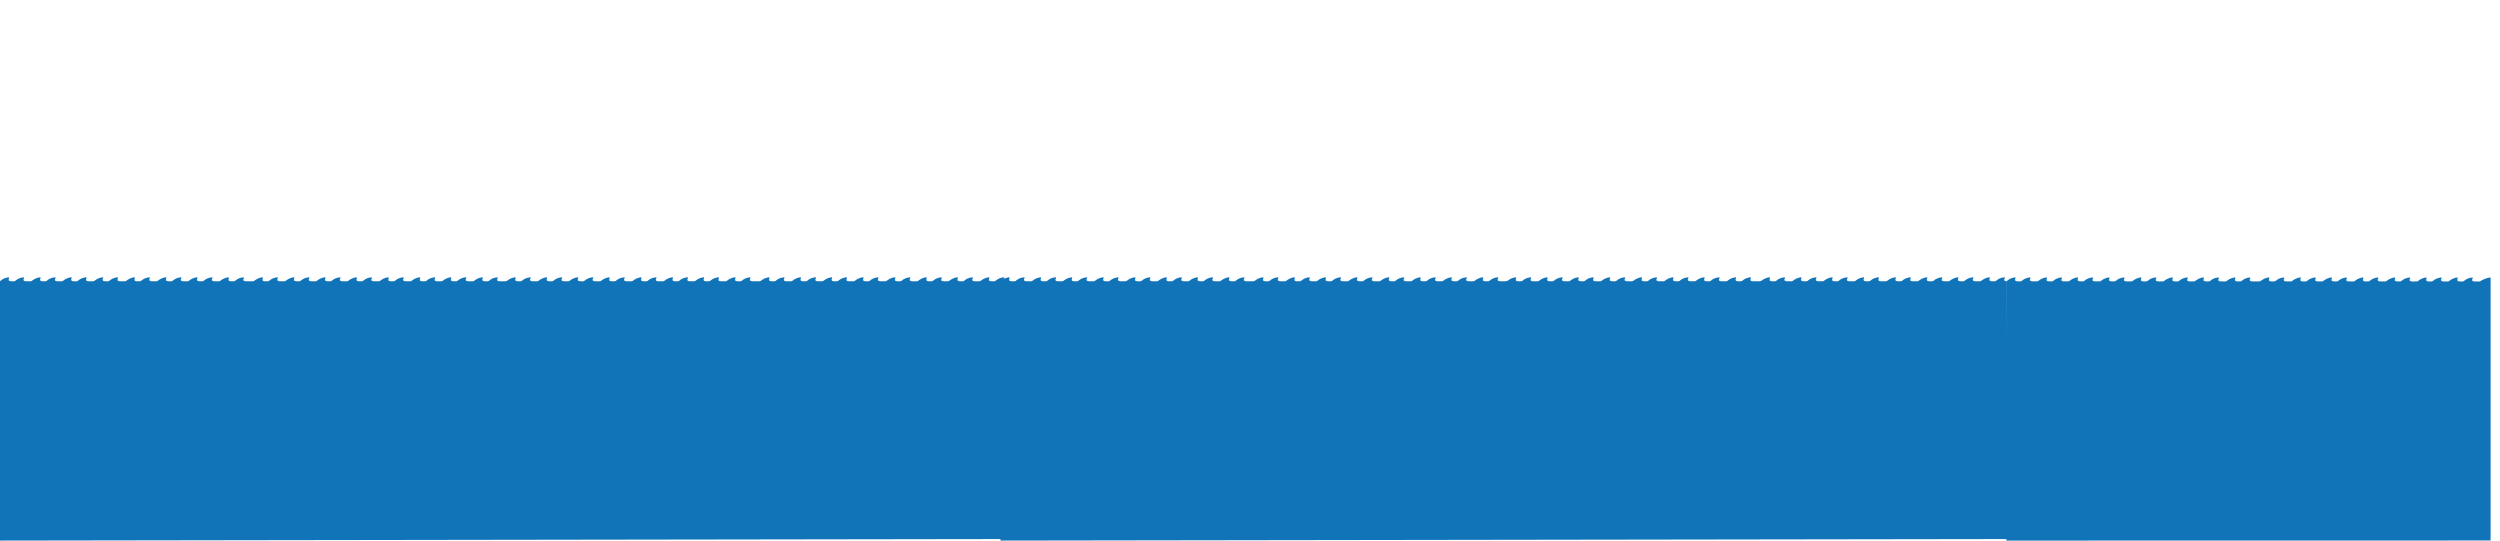
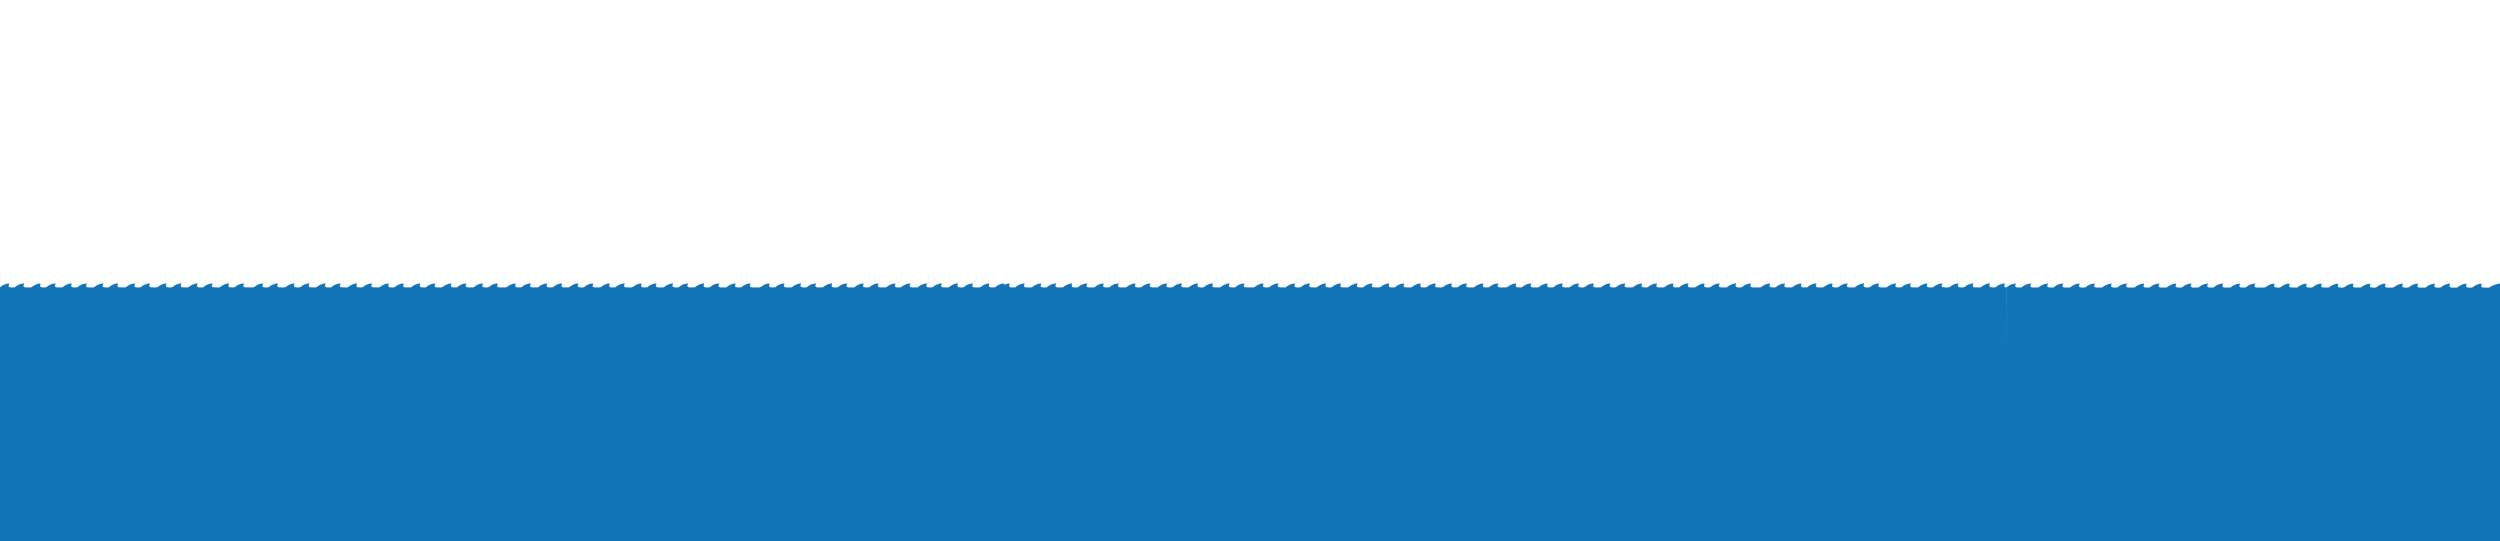
- <svg xmlns="http://www.w3.org/2000/svg" viewBox="0 0 6914 1495" width="6914">
-   <g fill="#1174b9">
-     <path d="m2767 777.86s10-10 24-10.82c0 0 3-.83 0 5 0 0-2 5.83 7 5.83h7.93a4.92 4.92 0 0 0 3.32-1.23 37.64 37.64 0 0 1 22.75-9.64s4 0 0 5c0 0-2 5.83 7 5.83h13.71a3.19 3.19 0 0 0 2.1-.75c2.65-2.34 11.53-9.38 23.19-10.07 0 0 3-.83 0 5 0 0-2 5.83 7 5.83h7.93a4.92 4.92 0 0 0 3.32-1.23 37.64 37.64 0 0 1 22.75-9.61s4 0 0 5c0 0-2 5.83 7 5.83h11.85a5.45 5.45 0 0 0 3.52-1.24c3.2-2.7 11.69-8.93 22.63-9.58 0 0 3-.83 0 5 0 0-2 5.83 7 5.83h7.93a4.92 4.92 0 0 0 3.32-1.23 37.64 37.64 0 0 1 22.75-9.61s4 0 0 5c0 0-2 5.83 7 5.83h13.71a3.19 3.19 0 0 0 2.1-.75c2.65-2.34 11.53-9.38 23.19-10.07 0 0 3-.83 0 5 0 0-2 5.83 7 5.83h7.93a4.92 4.92 0 0 0 3.32-1.23 37.64 37.64 0 0 1 22.75-9.61s4 0 0 5c0 0-2 5.83 7 5.83h13.41a6.68 6.68 0 0 0 4.23-1.46c3.38-2.8 11.71-8.73 22.36-9.36 0 0 3-.83 0 5 0 0-2 5.83 7 5.83h7.93a4.92 4.92 0 0 0 3.32-1.23 37.64 37.64 0 0 1 22.75-9.61s4 0 0 5c0 0-2 5.83 7 5.83h13.71a3.19 3.19 0 0 0 2.1-.75c2.65-2.34 11.53-9.38 23.19-10.07 0 0 3-.83 0 5 0 0-2 5.83 7 5.83h7.93a4.92 4.92 0 0 0 3.32-1.23 37.64 37.64 0 0 1 22.75-9.61s4 0 0 5c0 0-2 5.83 7 5.83h11.85a5.45 5.45 0 0 0 3.52-1.24c3.2-2.7 11.69-8.93 22.63-9.58 0 0 3-.83 0 5 0 0-2 5.83 7 5.83h7.93a4.92 4.92 0 0 0 3.32-1.23 37.64 37.64 0 0 1 22.75-9.61s4 0 0 5c0 0-2 5.83 7 5.83h13.71a3.19 3.19 0 0 0 2.1-.75c2.65-2.34 11.53-9.38 23.19-10.07 0 0 3-.83 0 5 0 0-2 5.83 7 5.83h7.93a4.92 4.92 0 0 0 3.32-1.23 37.64 37.64 0 0 1 22.75-9.61s4 0 0 5c0 0-2 5.83 7 5.83h19.22a7.22 7.22 0 0 0 4.56-1.57c3.47-2.85 11.72-8.62 22.22-9.25 0 0 3-.83 0 5 0 0-2 5.83 7 5.83h7.93a4.92 4.92 0 0 0 3.32-1.23 37.64 37.64 0 0 1 22.75-9.61s4 0 0 5c0 0-2 5.83 7 5.83h13.71a3.19 3.19 0 0 0 2.1-.75c2.65-2.34 11.53-9.38 23.19-10.07 0 0 3-.83 0 5 0 0-2 5.83 7 5.83h7.93a4.92 4.92 0 0 0 3.32-1.23 37.64 37.64 0 0 1 22.75-9.61s4 0 0 5c0 0-2 5.83 7 5.83h11.85a5.45 5.45 0 0 0 3.52-1.24c3.2-2.7 11.69-8.93 22.63-9.58 0 0 3-.83 0 5 0 0-2 5.83 7 5.83h7.93a4.92 4.92 0 0 0 3.32-1.23 37.64 37.64 0 0 1 22.75-9.61s4 0 0 5c0 0-2 5.83 7 5.83h13.71a3.19 3.19 0 0 0 2.1-.75c2.65-2.34 11.53-9.38 23.19-10.07 0 0 3-.83 0 5 0 0-2 5.83 7 5.83h7.93a4.92 4.92 0 0 0 3.32-1.23 37.64 37.64 0 0 1 22.75-9.61s4 0 0 5c0 0-2 5.83 7 5.83h13.41a6.68 6.68 0 0 0 4.23-1.46c3.38-2.8 11.71-8.73 22.36-9.36 0 0 3-.83 0 5 0 0-2 5.83 7 5.83h7.93a4.92 4.92 0 0 0 3.32-1.23 37.64 37.64 0 0 1 22.75-9.61s4 0 0 5c0 0-2 5.83 7 5.83h13.71a3.19 3.19 0 0 0 2.1-.75c2.65-2.34 11.53-9.38 23.19-10.07 0 0 3-.83 0 5 0 0-2 5.83 7 5.83h7.93a4.92 4.92 0 0 0 3.32-1.23 37.64 37.64 0 0 1 22.75-9.61s4 0 0 5c0 0-2 5.83 7 5.83h11.85a5.45 5.45 0 0 0 3.52-1.24c3.2-2.7 11.69-8.93 22.63-9.58 0 0 3-.83 0 5 0 0-2 5.83 7 5.83h7.93a4.92 4.92 0 0 0 3.32-1.23 37.64 37.64 0 0 1 22.75-9.61s4 0 0 5c0 0-2 5.83 7 5.83h13.71a3.19 3.19 0 0 0 2.1-.75c2.65-2.34 11.53-9.38 23.19-10.07 0 0 3-.83 0 5 0 0-2 5.83 7 5.83h7.93a4.92 4.92 0 0 0 3.32-1.23 37.64 37.64 0 0 1 22.75-9.61s4 0 0 5c0 0-2 5.83 7 5.83h15.17a10.06 10.06 0 0 0 6.2-2.05c3.76-3 11.69-8.18 21.63-8.77 0 0 3-.83 0 5 0 0-2 5.83 7 5.83h7.93a4.92 4.92 0 0 0 3.32-1.23 37.64 37.64 0 0 1 22.75-9.61s4 0 0 5c0 0-2 5.83 7 5.83h13.71a3.19 3.19 0 0 0 2.1-.75c2.65-2.34 11.53-9.38 23.19-10.07 0 0 3-.83 0 5 0 0-2 5.83 7 5.83h7.93a4.92 4.92 0 0 0 3.32-1.23 37.64 37.64 0 0 1 22.75-9.61s4 0 0 5c0 0-2 5.83 7 5.83h11.85a5.45 5.45 0 0 0 3.52-1.24c3.2-2.7 11.69-8.93 22.63-9.58 0 0 3-.83 0 5 0 0-2 5.83 7 5.83h7.93a4.92 4.92 0 0 0 3.32-1.23 37.64 37.64 0 0 1 22.75-9.61s4 0 0 5c0 0-2 5.83 7 5.83h13.71a3.19 3.19 0 0 0 2.1-.75c2.65-2.34 11.53-9.38 23.19-10.07 0 0 3-.83 0 5 0 0-2 5.83 7 5.83h7.93a4.92 4.92 0 0 0 3.32-1.23 37.64 37.64 0 0 1 22.75-9.61s4 0 0 5c0 0-2 5.83 7 5.83h13.41a6.68 6.68 0 0 0 4.23-1.46c3.38-2.8 11.71-8.73 22.36-9.36 0 0 3-.83 0 5 0 0-2 5.83 7 5.83h7.93a4.92 4.92 0 0 0 3.32-1.23 37.64 37.64 0 0 1 22.75-9.61s4 0 0 5c0 0-2 5.83 7 5.83h13.71a3.19 3.19 0 0 0 2.1-.75c2.65-2.34 11.53-9.38 23.19-10.07 0 0 3-.83 0 5 0 0-2 5.83 7 5.83h7.93a4.92 4.92 0 0 0 3.32-1.23 37.64 37.64 0 0 1 22.75-9.61s4 0 0 5c0 0-2 5.83 7 5.83h11.85a5.45 5.45 0 0 0 3.52-1.24c3.2-2.7 11.69-8.93 22.63-9.58 0 0 3-.83 0 5 0 0-2 5.83 7 5.83h7.93a4.92 4.92 0 0 0 3.32-1.23 37.64 37.64 0 0 1 22.75-9.61s4 0 0 5c0 0-2 5.83 7 5.83h13.71a3.19 3.19 0 0 0 2.1-.75c2.65-2.34 11.53-9.38 23.19-10.07 0 0 3-.83 0 5 0 0-2 5.83 7 5.83h7.93a4.92 4.92 0 0 0 3.32-1.23 37.64 37.64 0 0 1 22.75-9.61s4 0 0 5c0 0-2 5.83 7 5.83h19.22a7.22 7.22 0 0 0 4.56-1.57c3.47-2.85 11.72-8.62 22.22-9.25 0 0 3-.83 0 5 0 0-2 5.83 7 5.83h7.93a4.92 4.92 0 0 0 3.32-1.23 37.64 37.64 0 0 1 22.75-9.61s4 0 0 5c0 0-2 5.83 7 5.83h13.71a3.19 3.19 0 0 0 2.1-.75c2.65-2.34 11.53-9.38 23.19-10.07 0 0 3-.83 0 5 0 0-2 5.83 7 5.83h7.93a4.92 4.92 0 0 0 3.32-1.23 37.64 37.64 0 0 1 22.75-9.61s4 0 0 5c0 0-2 5.83 7 5.83h11.85a5.45 5.45 0 0 0 3.52-1.24c3.2-2.7 11.69-8.93 22.63-9.58 0 0 3-.83 0 5 0 0-2 5.83 7 5.83h7.93a4.92 4.92 0 0 0 3.32-1.23 37.64 37.64 0 0 1 22.75-9.61s4 0 0 5c0 0-2 5.83 7 5.83h13.71a3.19 3.19 0 0 0 2.1-.75c2.65-2.34 11.53-9.38 23.19-10.07 0 0 3-.83 0 5 0 0-2 5.83 7 5.83h7.93a4.92 4.92 0 0 0 3.32-1.23 37.64 37.64 0 0 1 22.75-9.61s4 0 0 5c0 0-2 5.83 7 5.83h13.41a6.68 6.68 0 0 0 4.23-1.46c3.38-2.8 11.71-8.73 22.36-9.36 0 0 3-.83 0 5 0 0-2 5.83 7 5.83h7.93a4.92 4.92 0 0 0 3.32-1.23 37.64 37.64 0 0 1 22.75-9.61s4 0 0 5c0 0-2 5.83 7 5.83h13.71a3.19 3.19 0 0 0 2.1-.75c2.65-2.34 11.53-9.38 23.19-10.07 0 0 3-.83 0 5 0 0-2 5.83 7 5.83h7.93a4.92 4.92 0 0 0 3.32-1.23 37.64 37.64 0 0 1 22.75-9.61s4 0 0 5c0 0-2 5.83 7 5.83h11.85a5.45 5.45 0 0 0 3.52-1.24c3.2-2.7 11.69-8.93 22.63-9.58 0 0 3-.83 0 5 0 0-2 5.83 7 5.83h7.93a4.92 4.92 0 0 0 3.32-1.23 37.64 37.64 0 0 1 22.75-9.61s4 0 0 5c0 0-2 5.83 7 5.83h13.71a3.19 3.19 0 0 0 2.1-.75c2.65-2.34 11.53-9.38 23.19-10.07 0 0 3-.83 0 5 0 0-2 5.83 7 5.83h7.93a4.92 4.92 0 0 0 3.32-1.23 37.64 37.64 0 0 1 22.75-9.61s4 0 0 5c0 0-2 5.83 7 5.83l2.26 713-2785.26 4.17z" />
-     <path d="m0 777.86s10-10 24-10.82c0 0 3-.83 0 5 0 0-2 5.83 7 5.83h7.93a4.92 4.92 0 0 0 3.32-1.23 37.64 37.64 0 0 1 22.75-9.64s4 0 0 5c0 0-2 5.83 7 5.83h13.71a3.19 3.19 0 0 0 2.1-.75c2.65-2.34 11.53-9.38 23.19-10.07 0 0 3-.83 0 5 0 0-2 5.83 7 5.83h7.93a4.92 4.92 0 0 0 3.32-1.23 37.64 37.64 0 0 1 22.75-9.61s4 0 0 5c0 0-2 5.83 7 5.83h11.85a5.45 5.45 0 0 0 3.52-1.24c3.2-2.7 11.69-8.93 22.63-9.58 0 0 3-.83 0 5 0 0-2 5.83 7 5.83h7.93a4.92 4.92 0 0 0 3.32-1.23 37.64 37.64 0 0 1 22.75-9.61s4 0 0 5c0 0-2 5.83 7 5.83h13.71a3.19 3.19 0 0 0 2.1-.75c2.65-2.34 11.53-9.38 23.19-10.07 0 0 3-.83 0 5 0 0-2 5.83 7 5.83h7.93a4.92 4.92 0 0 0 3.32-1.23 37.64 37.64 0 0 1 22.75-9.61s4 0 0 5c0 0-2 5.83 7 5.83h13.41a6.68 6.68 0 0 0 4.23-1.46c3.38-2.8 11.71-8.73 22.36-9.36 0 0 3-.83 0 5 0 0-2 5.83 7 5.83h7.93a4.92 4.92 0 0 0 3.32-1.23 37.64 37.64 0 0 1 22.75-9.61s4 0 0 5c0 0-2 5.83 7 5.83h13.71a3.19 3.19 0 0 0 2.1-.75c2.65-2.34 11.53-9.38 23.19-10.07 0 0 3-.83 0 5 0 0-2 5.83 7 5.83h7.93a4.92 4.92 0 0 0 3.32-1.23 37.64 37.64 0 0 1 22.75-9.61s4 0 0 5c0 0-2 5.83 7 5.83h11.85a5.45 5.45 0 0 0 3.52-1.24c3.2-2.7 11.69-8.93 22.63-9.58 0 0 3-.83 0 5 0 0-2 5.83 7 5.83h7.93a4.92 4.92 0 0 0 3.32-1.23 37.64 37.64 0 0 1 22.75-9.61s4 0 0 5c0 0-2 5.83 7 5.83h13.71a3.19 3.19 0 0 0 2.1-.75c2.65-2.34 11.53-9.38 23.19-10.07 0 0 3-.83 0 5 0 0-2 5.83 7 5.83h7.93a4.92 4.92 0 0 0 3.32-1.23 37.64 37.64 0 0 1 22.75-9.61s4 0 0 5c0 0-2 5.83 7 5.83h19.22a7.22 7.22 0 0 0 4.56-1.57c3.47-2.85 11.72-8.62 22.22-9.25 0 0 3-.83 0 5 0 0-2 5.83 7 5.83h7.93a4.92 4.92 0 0 0 3.32-1.23 37.64 37.64 0 0 1 22.75-9.61s4 0 0 5c0 0-2 5.83 7 5.83h13.71a3.19 3.19 0 0 0 2.1-.75c2.65-2.34 11.53-9.38 23.19-10.07 0 0 3-.83 0 5 0 0-2 5.83 7 5.83h7.93a4.92 4.92 0 0 0 3.32-1.23 37.64 37.64 0 0 1 22.75-9.61s4 0 0 5c0 0-2 5.83 7 5.83h11.85a5.45 5.45 0 0 0 3.52-1.24c3.2-2.7 11.69-8.93 22.63-9.58 0 0 3-.83 0 5 0 0-2 5.83 7 5.83h7.93a4.92 4.92 0 0 0 3.32-1.23 37.64 37.64 0 0 1 22.75-9.61s4 0 0 5c0 0-2 5.83 7 5.83h13.71a3.19 3.19 0 0 0 2.1-.75c2.65-2.34 11.53-9.38 23.19-10.07 0 0 3-.83 0 5 0 0-2 5.83 7 5.83h7.93a4.92 4.92 0 0 0 3.32-1.23 37.64 37.64 0 0 1 22.75-9.61s4 0 0 5c0 0-2 5.83 7 5.83h13.41a6.68 6.68 0 0 0 4.23-1.46c3.38-2.8 11.71-8.73 22.36-9.36 0 0 3-.83 0 5 0 0-2 5.83 7 5.83h7.93a4.92 4.92 0 0 0 3.32-1.23 37.64 37.64 0 0 1 22.75-9.61s4 0 0 5c0 0-2 5.83 7 5.83h13.71a3.19 3.19 0 0 0 2.1-.75c2.65-2.34 11.53-9.38 23.19-10.07 0 0 3-.83 0 5 0 0-2 5.83 7 5.83h7.93a4.92 4.92 0 0 0 3.32-1.23 37.64 37.64 0 0 1 22.75-9.61s4 0 0 5c0 0-2 5.83 7 5.83h11.85a5.45 5.45 0 0 0 3.52-1.24c3.2-2.7 11.69-8.93 22.63-9.58 0 0 3-.83 0 5 0 0-2 5.83 7 5.83h7.93a4.92 4.92 0 0 0 3.32-1.23 37.64 37.64 0 0 1 22.75-9.61s4 0 0 5c0 0-2 5.83 7 5.83h13.71a3.19 3.19 0 0 0 2.1-.75c2.65-2.34 11.53-9.38 23.19-10.07 0 0 3-.83 0 5 0 0-2 5.83 7 5.83h7.93a4.92 4.92 0 0 0 3.32-1.23 37.64 37.64 0 0 1 22.75-9.61s4 0 0 5c0 0-2 5.83 7 5.83h15.17a10.06 10.06 0 0 0 6.2-2.05c3.76-3 11.69-8.18 21.63-8.77 0 0 3-.83 0 5 0 0-2 5.83 7 5.83h7.93a4.92 4.92 0 0 0 3.32-1.23 37.64 37.64 0 0 1 22.75-9.61s4 0 0 5c0 0-2 5.83 7 5.83h13.71a3.19 3.19 0 0 0 2.1-.75c2.65-2.34 11.53-9.38 23.19-10.07 0 0 3-.83 0 5 0 0-2 5.83 7 5.83h7.93a4.92 4.92 0 0 0 3.32-1.23 37.64 37.64 0 0 1 22.75-9.61s4 0 0 5c0 0-2 5.83 7 5.83h11.85a5.45 5.45 0 0 0 3.52-1.24c3.2-2.7 11.69-8.93 22.63-9.58 0 0 3-.83 0 5 0 0-2 5.83 7 5.83h7.93a4.92 4.92 0 0 0 3.32-1.23 37.64 37.64 0 0 1 22.75-9.61s4 0 0 5c0 0-2 5.83 7 5.83h13.71a3.19 3.19 0 0 0 2.1-.75c2.65-2.34 11.53-9.38 23.19-10.07 0 0 3-.83 0 5 0 0-2 5.83 7 5.83h7.93a4.92 4.92 0 0 0 3.32-1.23 37.64 37.64 0 0 1 22.75-9.61s4 0 0 5c0 0-2 5.83 7 5.83h13.41a6.68 6.68 0 0 0 4.23-1.46c3.38-2.8 11.71-8.73 22.36-9.36 0 0 3-.83 0 5 0 0-2 5.83 7 5.83h7.93a4.92 4.92 0 0 0 3.32-1.23 37.64 37.64 0 0 1 22.75-9.61s4 0 0 5c0 0-2 5.83 7 5.83h13.71a3.19 3.19 0 0 0 2.1-.75c2.65-2.34 11.53-9.38 23.19-10.07 0 0 3-.83 0 5 0 0-2 5.83 7 5.83h7.93a4.92 4.92 0 0 0 3.32-1.23 37.64 37.64 0 0 1 22.75-9.61s4 0 0 5c0 0-2 5.83 7 5.83h11.85a5.45 5.45 0 0 0 3.52-1.24c3.2-2.7 11.69-8.93 22.63-9.58 0 0 3-.83 0 5 0 0-2 5.83 7 5.83h7.93a4.92 4.92 0 0 0 3.32-1.23 37.64 37.64 0 0 1 22.75-9.61s4 0 0 5c0 0-2 5.83 7 5.83h13.71a3.19 3.19 0 0 0 2.1-.75c2.65-2.34 11.53-9.38 23.19-10.07 0 0 3-.83 0 5 0 0-2 5.83 7 5.83h7.93a4.92 4.92 0 0 0 3.32-1.23 37.64 37.64 0 0 1 22.75-9.61s4 0 0 5c0 0-2 5.83 7 5.83h19.22a7.22 7.22 0 0 0 4.56-1.57c3.47-2.85 11.72-8.62 22.22-9.25 0 0 3-.83 0 5 0 0-2 5.83 7 5.83h7.93a4.92 4.92 0 0 0 3.32-1.23 37.64 37.64 0 0 1 22.75-9.61s4 0 0 5c0 0-2 5.83 7 5.83h13.71a3.19 3.19 0 0 0 2.1-.75c2.65-2.34 11.53-9.38 23.19-10.07 0 0 3-.83 0 5 0 0-2 5.83 7 5.83h7.93a4.92 4.92 0 0 0 3.32-1.23 37.64 37.64 0 0 1 22.75-9.61s4 0 0 5c0 0-2 5.83 7 5.83h11.85a5.45 5.45 0 0 0 3.52-1.24c3.2-2.7 11.69-8.93 22.63-9.58 0 0 3-.83 0 5 0 0-2 5.83 7 5.83h7.93a4.92 4.92 0 0 0 3.32-1.23 37.64 37.64 0 0 1 22.75-9.61s4 0 0 5c0 0-2 5.83 7 5.83h13.71a3.19 3.19 0 0 0 2.1-.75c2.65-2.34 11.53-9.38 23.19-10.07 0 0 3-.83 0 5 0 0-2 5.83 7 5.83h7.93a4.92 4.92 0 0 0 3.32-1.23 37.64 37.64 0 0 1 22.75-9.61s4 0 0 5c0 0-2 5.83 7 5.83h13.41a6.68 6.68 0 0 0 4.23-1.46c3.38-2.8 11.71-8.73 22.36-9.36 0 0 3-.83 0 5 0 0-2 5.83 7 5.83h7.93a4.92 4.92 0 0 0 3.32-1.23 37.64 37.64 0 0 1 22.75-9.61s4 0 0 5c0 0-2 5.83 7 5.83h13.71a3.19 3.19 0 0 0 2.1-.75c2.65-2.34 11.53-9.38 23.19-10.07 0 0 3-.83 0 5 0 0-2 5.83 7 5.83h7.93a4.92 4.92 0 0 0 3.32-1.23 37.64 37.64 0 0 1 22.75-9.61s4 0 0 5c0 0-2 5.83 7 5.83h11.85a5.45 5.45 0 0 0 3.52-1.24c3.2-2.7 11.69-8.93 22.63-9.58 0 0 3-.83 0 5 0 0-2 5.83 7 5.83h7.93a4.92 4.92 0 0 0 3.32-1.23 37.64 37.64 0 0 1 22.75-9.61s4 0 0 5c0 0-2 5.83 7 5.83h13.71a3.19 3.19 0 0 0 2.1-.75c2.65-2.34 11.53-9.38 23.19-10.07 0 0 3-.83 0 5 0 0-2 5.83 7 5.83h7.93a4.92 4.92 0 0 0 3.32-1.23 37.64 37.64 0 0 1 22.75-9.61s4 0 0 5c0 0-2 5.83 7 5.83l2.26 713-2785.26 4.17z" />
-     <path d="m6888 1494.78-1166 .22h-173v-716.93s10-10 24-10.81c0 0 3-.83 0 5 0 0-2 5.82 7 5.82h7.93a5 5 0 0 0 3.32-1.22 37.58 37.58 0 0 1 22.75-9.59s4 0 0 5c0 0-2 5.82 7 5.82h13.71a3.19 3.19 0 0 0 2.1-.75c2.65-2.33 11.53-9.37 23.19-10.06 0 0 3-.83 0 5 0 0-2 5.82 7 5.82h7.93a5 5 0 0 0 3.32-1.22 37.58 37.58 0 0 1 22.75-9.59s4 0 0 5c0 0-2 5.82 7 5.82h11.85a5.5 5.5 0 0 0 3.52-1.23c3.2-2.7 11.69-8.93 22.63-9.58 0 0 3-.83 0 5 0 0-2 5.82 7 5.82h7.93a5 5 0 0 0 3.32-1.22 37.58 37.58 0 0 1 22.75-9.59s4 0 0 5c0 0-2 5.82 7 5.82h13.71a3.19 3.19 0 0 0 2.1-.75c2.65-2.33 11.53-9.37 23.19-10.06 0 0 3-.83 0 5 0 0-2 5.82 7 5.82h7.93a5 5 0 0 0 3.32-1.22 37.58 37.58 0 0 1 22.75-9.59s4 0 0 5c0 0-2 5.82 7 5.82h13.41a6.67 6.67 0 0 0 4.23-1.45c3.38-2.8 11.71-8.73 22.36-9.36 0 0 3-.83 0 5 0 0-2 5.82 7 5.82h7.93a5 5 0 0 0 3.32-1.22 37.58 37.58 0 0 1 22.75-9.59s4 0 0 5c0 0-2 5.82 7 5.82h13.71a3.19 3.19 0 0 0 2.1-.75c2.65-2.33 11.53-9.37 23.19-10.06 0 0 3-.83 0 5 0 0-2 5.82 7 5.82h7.93a5 5 0 0 0 3.32-1.22 37.58 37.58 0 0 1 22.75-9.59s4 0 0 5c0 0-2 5.82 7 5.82h11.85a5.5 5.5 0 0 0 3.52-1.23c3.2-2.7 11.69-8.93 22.63-9.58 0 0 3-.83 0 5 0 0-2 5.82 7 5.82h7.93a5 5 0 0 0 3.32-1.22 37.58 37.58 0 0 1 22.75-9.59s4 0 0 5c0 0-2 5.82 7 5.82h13.71a3.19 3.19 0 0 0 2.1-.75c2.65-2.33 11.53-9.37 23.19-10.06 0 0 3-.83 0 5 0 0-2 5.82 7 5.82h7.93a5 5 0 0 0 3.32-1.22 37.58 37.58 0 0 1 22.75-9.59s4 0 0 5c0 0-2 5.82 7 5.82h19.22a7.22 7.22 0 0 0 4.56-1.57c3.47-2.84 11.72-8.62 22.22-9.24 0 0 3-.83 0 5 0 0-2 5.82 7 5.82h7.93a5 5 0 0 0 3.32-1.22 37.58 37.58 0 0 1 22.75-9.59s4 0 0 5c0 0-2 5.82 7 5.82h13.71a3.19 3.19 0 0 0 2.1-.75c2.65-2.33 11.53-9.37 23.19-10.06 0 0 3-.83 0 5 0 0-2 5.82 7 5.82h7.93a5 5 0 0 0 3.32-1.22 37.58 37.58 0 0 1 22.75-9.59s4 0 0 5c0 0-2 5.82 7 5.82h11.85a5.5 5.5 0 0 0 3.52-1.23c3.2-2.7 11.69-8.93 22.63-9.58 0 0 3-.83 0 5 0 0-2 5.82 7 5.82h7.93a5 5 0 0 0 3.32-1.22 37.58 37.58 0 0 1 22.75-9.59s4 0 0 5c0 0-2 5.82 7 5.82h13.71a3.19 3.19 0 0 0 2.1-.75c2.65-2.33 11.53-9.37 23.19-10.06 0 0 3-.83 0 5 0 0-2 5.82 7 5.82h7.93a5 5 0 0 0 3.32-1.22 37.58 37.58 0 0 1 22.75-9.59s4 0 0 5c0 0-2 5.82 7 5.82h13.41a6.67 6.67 0 0 0 4.23-1.45c3.38-2.8 11.71-8.73 22.36-9.36 0 0 3-.83 0 5 0 0-2 5.82 7 5.82h7.93a5 5 0 0 0 3.32-1.22 37.58 37.58 0 0 1 22.75-9.59s4 0 0 5c0 0-2 5.82 7 5.82h13.71a3.19 3.19 0 0 0 2.1-.75c2.65-2.33 11.53-9.37 23.19-10.06 0 0 3-.83 0 5 0 0-2 5.82 7 5.82h7.93a5 5 0 0 0 3.32-1.22 37.58 37.58 0 0 1 22.75-9.59s4 0 0 5c0 0-2 5.82 7 5.82h11.85a5.5 5.5 0 0 0 3.52-1.23c3.2-2.7 11.69-8.93 22.63-9.58 0 0 3-.83 0 5 0 0-2 5.82 7 5.82h7.93a5 5 0 0 0 3.32-1.22 37.58 37.58 0 0 1 22.75-9.59s4 0 0 5c0 0-2 5.82 7 5.82h13.71a3.19 3.19 0 0 0 2.1-.75c2.65-2.33 16.53-9.63 28.19-10.32v11.07" />
-   </g>
+ <svg xmlns="http://www.w3.org/2000/svg" id="Sky" width="6914" height="1495" viewBox="0 0 6914 1495">
+   <path d="M2767,794.86s10-10,24-10.82c0,0,3-.83,0,5,0,0-2,5.83,7,5.83h7.93a4.92,4.92,0,0,0,3.32-1.23A37.64,37.64,0,0,1,2832,784s4,0,0,5c0,0-2,5.83,7,5.83h13.71a3.19,3.19,0,0,0,2.1-.75c2.65-2.34,11.53-9.38,23.19-10.07,0,0,3-.83,0,5,0,0-2,5.83,7,5.83h7.93a4.92,4.92,0,0,0,3.32-1.23A37.64,37.64,0,0,1,2919,784s4,0,0,5c0,0-2,5.83,7,5.83h11.85a5.45,5.45,0,0,0,3.52-1.24c3.2-2.7,11.69-8.93,22.63-9.58,0,0,3-.83,0,5,0,0-2,5.83,7,5.83h7.93a4.92,4.92,0,0,0,3.32-1.23A37.64,37.64,0,0,1,3005,784s4,0,0,5c0,0-2,5.83,7,5.83h13.71a3.19,3.19,0,0,0,2.1-.75c2.65-2.34,11.53-9.38,23.19-10.07,0,0,3-.83,0,5,0,0-2,5.83,7,5.83h7.93a4.92,4.92,0,0,0,3.32-1.23A37.64,37.64,0,0,1,3092,784s4,0,0,5c0,0-2,5.83,7,5.83h13.41a6.68,6.68,0,0,0,4.23-1.46c3.38-2.8,11.71-8.73,22.36-9.36,0,0,3-.83,0,5,0,0-2,5.83,7,5.83h7.93a4.92,4.92,0,0,0,3.32-1.23A37.64,37.64,0,0,1,3180,784s4,0,0,5c0,0-2,5.83,7,5.83h13.71a3.19,3.19,0,0,0,2.1-.75c2.65-2.34,11.53-9.38,23.19-10.07,0,0,3-.83,0,5,0,0-2,5.83,7,5.83h7.93a4.92,4.92,0,0,0,3.32-1.23A37.64,37.64,0,0,1,3267,784s4,0,0,5c0,0-2,5.83,7,5.83h11.85a5.45,5.45,0,0,0,3.52-1.24c3.2-2.7,11.69-8.93,22.63-9.58,0,0,3-.83,0,5,0,0-2,5.83,7,5.83h7.93a4.92,4.92,0,0,0,3.32-1.23A37.64,37.64,0,0,1,3353,784s4,0,0,5c0,0-2,5.83,7,5.83h13.71a3.19,3.19,0,0,0,2.1-.75c2.65-2.34,11.53-9.38,23.19-10.07,0,0,3-.83,0,5,0,0-2,5.83,7,5.83h7.93a4.92,4.92,0,0,0,3.32-1.23A37.64,37.64,0,0,1,3440,784s4,0,0,5c0,0-2,5.83,7,5.83h19.22a7.22,7.22,0,0,0,4.56-1.57c3.47-2.85,11.72-8.62,22.22-9.25,0,0,3-.83,0,5,0,0-2,5.83,7,5.83h7.93a4.92,4.92,0,0,0,3.32-1.23A37.64,37.64,0,0,1,3534,784s4,0,0,5c0,0-2,5.83,7,5.83h13.71a3.19,3.19,0,0,0,2.1-.75c2.65-2.34,11.53-9.38,23.19-10.07,0,0,3-.83,0,5,0,0-2,5.83,7,5.83h7.93a4.92,4.92,0,0,0,3.32-1.23A37.64,37.64,0,0,1,3621,784s4,0,0,5c0,0-2,5.83,7,5.83h11.85a5.45,5.45,0,0,0,3.52-1.24c3.2-2.7,11.69-8.93,22.63-9.58,0,0,3-.83,0,5,0,0-2,5.83,7,5.83h7.93a4.92,4.92,0,0,0,3.32-1.23A37.64,37.64,0,0,1,3707,784s4,0,0,5c0,0-2,5.83,7,5.83h13.71a3.19,3.19,0,0,0,2.1-.75c2.65-2.34,11.53-9.38,23.19-10.07,0,0,3-.83,0,5,0,0-2,5.83,7,5.83h7.93a4.92,4.92,0,0,0,3.32-1.23A37.64,37.64,0,0,1,3794,784s4,0,0,5c0,0-2,5.83,7,5.83h13.41a6.68,6.68,0,0,0,4.23-1.46c3.38-2.8,11.71-8.73,22.36-9.36,0,0,3-.83,0,5,0,0-2,5.83,7,5.83h7.93a4.92,4.92,0,0,0,3.32-1.23A37.64,37.64,0,0,1,3882,784s4,0,0,5c0,0-2,5.83,7,5.83h13.71a3.19,3.19,0,0,0,2.1-.75c2.65-2.34,11.53-9.38,23.19-10.07,0,0,3-.83,0,5,0,0-2,5.83,7,5.83h7.93a4.92,4.92,0,0,0,3.32-1.23A37.64,37.64,0,0,1,3969,784s4,0,0,5c0,0-2,5.83,7,5.83h11.85a5.45,5.45,0,0,0,3.52-1.24c3.2-2.7,11.69-8.93,22.63-9.58,0,0,3-.83,0,5,0,0-2,5.83,7,5.83h7.93a4.92,4.92,0,0,0,3.32-1.23A37.64,37.64,0,0,1,4055,784s4,0,0,5c0,0-2,5.83,7,5.83h13.71a3.19,3.19,0,0,0,2.1-.75c2.65-2.34,11.53-9.38,23.19-10.07,0,0,3-.83,0,5,0,0-2,5.83,7,5.83h7.93a4.92,4.92,0,0,0,3.32-1.23A37.64,37.64,0,0,1,4142,784s4,0,0,5c0,0-2,5.83,7,5.83h15.17a10.06,10.06,0,0,0,6.2-2.05c3.76-3,11.69-8.18,21.63-8.77,0,0,3-.83,0,5,0,0-2,5.83,7,5.83h7.93a4.92,4.92,0,0,0,3.32-1.23A37.64,37.64,0,0,1,4233,784s4,0,0,5c0,0-2,5.83,7,5.83h13.71a3.19,3.19,0,0,0,2.1-.75c2.65-2.34,11.53-9.38,23.19-10.07,0,0,3-.83,0,5,0,0-2,5.83,7,5.83h7.93a4.92,4.92,0,0,0,3.32-1.23A37.64,37.64,0,0,1,4320,784s4,0,0,5c0,0-2,5.83,7,5.83h11.85a5.45,5.45,0,0,0,3.52-1.24c3.2-2.7,11.69-8.93,22.63-9.58,0,0,3-.83,0,5,0,0-2,5.83,7,5.83h7.93a4.92,4.92,0,0,0,3.32-1.23A37.64,37.64,0,0,1,4406,784s4,0,0,5c0,0-2,5.83,7,5.83h13.71a3.19,3.19,0,0,0,2.1-.75c2.65-2.34,11.53-9.38,23.19-10.07,0,0,3-.83,0,5,0,0-2,5.83,7,5.83h7.93a4.92,4.92,0,0,0,3.32-1.23A37.64,37.64,0,0,1,4493,784s4,0,0,5c0,0-2,5.83,7,5.83h13.41a6.68,6.68,0,0,0,4.23-1.46c3.38-2.8,11.71-8.73,22.36-9.36,0,0,3-.83,0,5,0,0-2,5.83,7,5.83h7.93a4.92,4.92,0,0,0,3.32-1.23A37.64,37.64,0,0,1,4581,784s4,0,0,5c0,0-2,5.83,7,5.83h13.71a3.19,3.19,0,0,0,2.1-.75c2.65-2.34,11.53-9.38,23.19-10.07,0,0,3-.83,0,5,0,0-2,5.83,7,5.83h7.93a4.92,4.92,0,0,0,3.32-1.23A37.64,37.64,0,0,1,4668,784s4,0,0,5c0,0-2,5.83,7,5.83h11.85a5.45,5.45,0,0,0,3.52-1.24c3.2-2.7,11.69-8.93,22.63-9.58,0,0,3-.83,0,5,0,0-2,5.83,7,5.83h7.93a4.92,4.92,0,0,0,3.32-1.23A37.64,37.64,0,0,1,4754,784s4,0,0,5c0,0-2,5.83,7,5.83h13.71a3.19,3.19,0,0,0,2.1-.75c2.65-2.34,11.53-9.38,23.19-10.07,0,0,3-.83,0,5,0,0-2,5.83,7,5.83h7.93a4.92,4.92,0,0,0,3.32-1.23A37.64,37.64,0,0,1,4841,784s4,0,0,5c0,0-2,5.83,7,5.83h19.22a7.22,7.22,0,0,0,4.56-1.57c3.47-2.85,11.72-8.62,22.22-9.25,0,0,3-.83,0,5,0,0-2,5.83,7,5.83h7.93a4.92,4.92,0,0,0,3.32-1.23A37.64,37.64,0,0,1,4935,784s4,0,0,5c0,0-2,5.83,7,5.83h13.71a3.19,3.19,0,0,0,2.1-.75c2.65-2.34,11.53-9.38,23.19-10.07,0,0,3-.83,0,5,0,0-2,5.83,7,5.83h7.93a4.92,4.92,0,0,0,3.32-1.23A37.64,37.64,0,0,1,5022,784s4,0,0,5c0,0-2,5.83,7,5.83h11.85a5.45,5.45,0,0,0,3.52-1.24c3.2-2.7,11.69-8.93,22.63-9.58,0,0,3-.83,0,5,0,0-2,5.83,7,5.83h7.93a4.92,4.92,0,0,0,3.32-1.23A37.64,37.64,0,0,1,5108,784s4,0,0,5c0,0-2,5.83,7,5.83h13.71a3.19,3.19,0,0,0,2.1-.75c2.65-2.34,11.53-9.38,23.19-10.07,0,0,3-.83,0,5,0,0-2,5.83,7,5.83h7.93a4.92,4.92,0,0,0,3.32-1.23A37.64,37.64,0,0,1,5195,784s4,0,0,5c0,0-2,5.83,7,5.83h13.41a6.68,6.68,0,0,0,4.23-1.46c3.38-2.8,11.71-8.73,22.36-9.36,0,0,3-.83,0,5,0,0-2,5.83,7,5.83h7.93a4.92,4.92,0,0,0,3.32-1.23A37.64,37.64,0,0,1,5283,784s4,0,0,5c0,0-2,5.83,7,5.83h13.71a3.19,3.19,0,0,0,2.1-.75c2.65-2.34,11.53-9.38,23.19-10.07,0,0,3-.83,0,5,0,0-2,5.83,7,5.83h7.93a4.92,4.92,0,0,0,3.32-1.23A37.64,37.64,0,0,1,5370,784s4,0,0,5c0,0-2,5.83,7,5.83h11.85a5.45,5.45,0,0,0,3.52-1.24c3.2-2.7,11.69-8.93,22.63-9.58,0,0,3-.83,0,5,0,0-2,5.83,7,5.83h7.93a4.92,4.92,0,0,0,3.32-1.23A37.64,37.64,0,0,1,5456,784s4,0,0,5c0,0-2,5.83,7,5.83h13.71a3.19,3.19,0,0,0,2.1-.75c2.65-2.34,11.53-9.38,23.19-10.07,0,0,3-.83,0,5,0,0-2,5.83,7,5.83h7.93a4.92,4.92,0,0,0,3.32-1.23A37.64,37.64,0,0,1,5543,784s4,0,0,5c0,0-2,5.83,7,5.83l2.26,713L2767,1512Z" style="fill:#1174b9" />
+   <path d="M0,794.86s10-10,24-10.82c0,0,3-.83,0,5,0,0-2,5.83,7,5.83h7.93a4.92,4.92,0,0,0,3.32-1.23A37.64,37.64,0,0,1,65,784s4,0,0,5c0,0-2,5.83,7,5.83H85.71a3.19,3.19,0,0,0,2.1-.75c2.65-2.34,11.53-9.38,23.19-10.07,0,0,3-.83,0,5,0,0-2,5.83,7,5.83h7.93a4.92,4.92,0,0,0,3.32-1.23A37.64,37.64,0,0,1,152,784s4,0,0,5c0,0-2,5.83,7,5.83h11.85a5.45,5.45,0,0,0,3.52-1.24c3.2-2.7,11.69-8.93,22.63-9.58,0,0,3-.83,0,5,0,0-2,5.83,7,5.83h7.93a4.92,4.92,0,0,0,3.32-1.23A37.64,37.64,0,0,1,238,784s4,0,0,5c0,0-2,5.83,7,5.83h13.71a3.19,3.19,0,0,0,2.1-.75c2.65-2.34,11.53-9.38,23.19-10.07,0,0,3-.83,0,5,0,0-2,5.83,7,5.83h7.93a4.92,4.92,0,0,0,3.32-1.23A37.64,37.64,0,0,1,325,784s4,0,0,5c0,0-2,5.83,7,5.83h13.41a6.68,6.68,0,0,0,4.23-1.46c3.38-2.8,11.71-8.73,22.36-9.36,0,0,3-.83,0,5,0,0-2,5.83,7,5.83h7.93a4.92,4.92,0,0,0,3.32-1.23A37.64,37.64,0,0,1,413,784s4,0,0,5c0,0-2,5.83,7,5.83h13.71a3.19,3.19,0,0,0,2.1-.75c2.65-2.34,11.53-9.38,23.19-10.07,0,0,3-.83,0,5,0,0-2,5.83,7,5.83h7.93a4.92,4.92,0,0,0,3.32-1.23A37.64,37.64,0,0,1,500,784s4,0,0,5c0,0-2,5.83,7,5.83h11.85a5.45,5.45,0,0,0,3.52-1.24c3.2-2.7,11.69-8.93,22.63-9.58,0,0,3-.83,0,5,0,0-2,5.83,7,5.83h7.93a4.92,4.92,0,0,0,3.32-1.23A37.64,37.64,0,0,1,586,784s4,0,0,5c0,0-2,5.83,7,5.83h13.71a3.19,3.19,0,0,0,2.1-.75c2.65-2.34,11.53-9.38,23.19-10.07,0,0,3-.83,0,5,0,0-2,5.83,7,5.83h7.93a4.92,4.92,0,0,0,3.32-1.23A37.64,37.64,0,0,1,673,784s4,0,0,5c0,0-2,5.83,7,5.83h19.22a7.22,7.22,0,0,0,4.56-1.57c3.47-2.85,11.72-8.62,22.22-9.25,0,0,3-.83,0,5,0,0-2,5.83,7,5.83h7.93a4.92,4.92,0,0,0,3.32-1.23A37.64,37.64,0,0,1,767,784s4,0,0,5c0,0-2,5.83,7,5.83h13.71a3.19,3.19,0,0,0,2.1-.75c2.65-2.34,11.53-9.38,23.19-10.07,0,0,3-.83,0,5,0,0-2,5.83,7,5.83h7.93a4.92,4.92,0,0,0,3.32-1.23A37.64,37.64,0,0,1,854,784s4,0,0,5c0,0-2,5.83,7,5.83h11.85a5.45,5.45,0,0,0,3.52-1.24c3.2-2.7,11.69-8.93,22.63-9.58,0,0,3-.83,0,5,0,0-2,5.83,7,5.83h7.93a4.92,4.92,0,0,0,3.32-1.23A37.64,37.64,0,0,1,940,784s4,0,0,5c0,0-2,5.83,7,5.83h13.71a3.19,3.19,0,0,0,2.1-.75c2.65-2.34,11.53-9.38,23.19-10.07,0,0,3-.83,0,5,0,0-2,5.83,7,5.83h7.93a4.92,4.92,0,0,0,3.32-1.23A37.64,37.64,0,0,1,1027,784s4,0,0,5c0,0-2,5.83,7,5.83h13.41a6.68,6.68,0,0,0,4.23-1.46c3.38-2.8,11.71-8.73,22.36-9.36,0,0,3-.83,0,5,0,0-2,5.83,7,5.83h7.93a4.92,4.92,0,0,0,3.32-1.23A37.64,37.64,0,0,1,1115,784s4,0,0,5c0,0-2,5.83,7,5.83h13.71a3.19,3.19,0,0,0,2.1-.75c2.65-2.34,11.53-9.38,23.19-10.07,0,0,3-.83,0,5,0,0-2,5.83,7,5.83h7.93a4.92,4.92,0,0,0,3.32-1.23A37.64,37.64,0,0,1,1202,784s4,0,0,5c0,0-2,5.83,7,5.83h11.85a5.45,5.45,0,0,0,3.52-1.24c3.2-2.7,11.69-8.93,22.63-9.58,0,0,3-.83,0,5,0,0-2,5.83,7,5.83h7.93a4.92,4.92,0,0,0,3.32-1.23A37.64,37.64,0,0,1,1288,784s4,0,0,5c0,0-2,5.83,7,5.83h13.71a3.19,3.19,0,0,0,2.1-.75c2.65-2.34,11.53-9.38,23.19-10.07,0,0,3-.83,0,5,0,0-2,5.83,7,5.83h7.93a4.92,4.92,0,0,0,3.32-1.23A37.64,37.64,0,0,1,1375,784s4,0,0,5c0,0-2,5.83,7,5.83h15.17a10.06,10.06,0,0,0,6.2-2.05c3.76-3,11.69-8.18,21.63-8.77,0,0,3-.83,0,5,0,0-2,5.83,7,5.83h7.93a4.92,4.92,0,0,0,3.32-1.23A37.64,37.64,0,0,1,1466,784s4,0,0,5c0,0-2,5.83,7,5.83h13.71a3.19,3.19,0,0,0,2.1-.75c2.65-2.34,11.53-9.38,23.19-10.07,0,0,3-.83,0,5,0,0-2,5.83,7,5.83h7.93a4.92,4.92,0,0,0,3.32-1.23A37.64,37.64,0,0,1,1553,784s4,0,0,5c0,0-2,5.83,7,5.83h11.85a5.45,5.45,0,0,0,3.52-1.24c3.2-2.7,11.69-8.93,22.63-9.58,0,0,3-.83,0,5,0,0-2,5.83,7,5.83h7.93a4.92,4.92,0,0,0,3.32-1.23A37.64,37.64,0,0,1,1639,784s4,0,0,5c0,0-2,5.83,7,5.83h13.71a3.19,3.19,0,0,0,2.1-.75c2.65-2.34,11.53-9.38,23.19-10.07,0,0,3-.83,0,5,0,0-2,5.83,7,5.83h7.93a4.92,4.92,0,0,0,3.32-1.23A37.64,37.64,0,0,1,1726,784s4,0,0,5c0,0-2,5.83,7,5.83h13.41a6.68,6.68,0,0,0,4.23-1.46c3.38-2.8,11.71-8.73,22.36-9.36,0,0,3-.83,0,5,0,0-2,5.83,7,5.83h7.93a4.92,4.92,0,0,0,3.32-1.23A37.64,37.64,0,0,1,1814,784s4,0,0,5c0,0-2,5.83,7,5.83h13.71a3.19,3.19,0,0,0,2.1-.75c2.65-2.34,11.53-9.38,23.19-10.07,0,0,3-.83,0,5,0,0-2,5.83,7,5.83h7.93a4.92,4.92,0,0,0,3.32-1.23A37.64,37.64,0,0,1,1901,784s4,0,0,5c0,0-2,5.83,7,5.83h11.85a5.45,5.45,0,0,0,3.52-1.24c3.2-2.7,11.69-8.93,22.63-9.58,0,0,3-.83,0,5,0,0-2,5.83,7,5.83h7.93a4.92,4.92,0,0,0,3.32-1.23A37.64,37.64,0,0,1,1987,784s4,0,0,5c0,0-2,5.83,7,5.83h13.71a3.19,3.19,0,0,0,2.1-.75c2.65-2.34,11.53-9.38,23.19-10.07,0,0,3-.83,0,5,0,0-2,5.83,7,5.83h7.93a4.92,4.92,0,0,0,3.32-1.23A37.64,37.64,0,0,1,2074,784s4,0,0,5c0,0-2,5.83,7,5.83h19.22a7.22,7.22,0,0,0,4.56-1.57c3.47-2.85,11.72-8.62,22.22-9.25,0,0,3-.83,0,5,0,0-2,5.83,7,5.83h7.93a4.92,4.92,0,0,0,3.32-1.23A37.64,37.64,0,0,1,2168,784s4,0,0,5c0,0-2,5.83,7,5.83h13.71a3.19,3.19,0,0,0,2.1-.75c2.65-2.34,11.53-9.38,23.19-10.07,0,0,3-.83,0,5,0,0-2,5.83,7,5.83h7.93a4.92,4.92,0,0,0,3.32-1.23A37.64,37.64,0,0,1,2255,784s4,0,0,5c0,0-2,5.83,7,5.83h11.85a5.45,5.45,0,0,0,3.52-1.24c3.2-2.7,11.69-8.93,22.63-9.58,0,0,3-.83,0,5,0,0-2,5.83,7,5.83h7.93a4.92,4.92,0,0,0,3.32-1.23A37.64,37.64,0,0,1,2341,784s4,0,0,5c0,0-2,5.83,7,5.83h13.71a3.19,3.19,0,0,0,2.1-.75c2.65-2.34,11.53-9.38,23.19-10.07,0,0,3-.83,0,5,0,0-2,5.83,7,5.83h7.93a4.92,4.92,0,0,0,3.32-1.23A37.64,37.64,0,0,1,2428,784s4,0,0,5c0,0-2,5.83,7,5.83h13.41a6.68,6.68,0,0,0,4.23-1.46c3.38-2.8,11.71-8.73,22.36-9.36,0,0,3-.83,0,5,0,0-2,5.83,7,5.83h7.93a4.92,4.92,0,0,0,3.32-1.23A37.64,37.64,0,0,1,2516,784s4,0,0,5c0,0-2,5.83,7,5.83h13.71a3.19,3.19,0,0,0,2.1-.75c2.65-2.34,11.53-9.38,23.19-10.07,0,0,3-.83,0,5,0,0-2,5.83,7,5.83h7.93a4.92,4.92,0,0,0,3.32-1.23A37.64,37.64,0,0,1,2603,784s4,0,0,5c0,0-2,5.83,7,5.83h11.85a5.45,5.45,0,0,0,3.52-1.24c3.2-2.7,11.69-8.93,22.63-9.58,0,0,3-.83,0,5,0,0-2,5.83,7,5.83h7.93a4.92,4.92,0,0,0,3.32-1.23A37.64,37.64,0,0,1,2689,784s4,0,0,5c0,0-2,5.83,7,5.83h13.71a3.19,3.19,0,0,0,2.1-.75c2.65-2.34,11.53-9.38,23.19-10.07,0,0,3-.83,0,5,0,0-2,5.83,7,5.83h7.93a4.92,4.92,0,0,0,3.32-1.23A37.64,37.64,0,0,1,2776,784s4,0,0,5c0,0-2,5.83,7,5.83l2.26,713L0,1512Z" style="fill:#1174b9" />
+   <path d="M6914,1511.78l-1188.64.22H5549V795.07s10.19-10,24.47-10.81c0,0,3.05-.83,0,5,0,0-2,5.82,7.13,5.82h8.09a5.12,5.12,0,0,0,3.38-1.22,38.68,38.68,0,0,1,23.19-9.59s4.08,0,0,5c0,0-2,5.82,7.14,5.82h14a3.33,3.33,0,0,0,2.15-.75c2.7-2.33,11.75-9.37,23.64-10.06,0,0,3.05-.83,0,5,0,0-2,5.82,7.13,5.82h8.09a5.12,5.12,0,0,0,3.38-1.22,38.65,38.65,0,0,1,23.19-9.59s4.08,0,0,5c0,0-2,5.82,7.14,5.82h12.08a5.69,5.69,0,0,0,3.59-1.23c3.26-2.7,11.92-8.93,23.07-9.58,0,0,3.05-.83,0,5,0,0-2,5.82,7.13,5.82h8.09a5.12,5.12,0,0,0,3.38-1.22,38.65,38.65,0,0,1,23.19-9.59s4.08,0,0,5c0,0-2,5.82,7.14,5.82h14a3.33,3.33,0,0,0,2.15-.75c2.7-2.33,11.75-9.37,23.63-10.06,0,0,3.06-.83,0,5,0,0-2,5.82,7.14,5.82h8.08a5.13,5.13,0,0,0,3.39-1.22,38.65,38.65,0,0,1,23.19-9.59s4.08,0,0,5c0,0-2,5.82,7.14,5.82h13.67a6.87,6.87,0,0,0,4.31-1.45c3.44-2.8,11.94-8.73,22.79-9.36,0,0,3.06-.83,0,5,0,0-2,5.82,7.14,5.82h8.08a5.13,5.13,0,0,0,3.39-1.22,38.65,38.65,0,0,1,23.19-9.59s4.08,0,0,5c0,0-2,5.82,7.14,5.82h14a3.33,3.33,0,0,0,2.15-.75c2.7-2.33,11.75-9.37,23.63-10.06,0,0,3.06-.83,0,5,0,0-2,5.82,7.14,5.82h8.08a5.15,5.15,0,0,0,3.39-1.22,38.65,38.65,0,0,1,23.19-9.59s4.08,0,0,5c0,0-2,5.82,7.13,5.82h12.08a5.7,5.7,0,0,0,3.6-1.23c3.26-2.7,11.92-8.93,23.06-9.58,0,0,3.06-.83,0,5,0,0-2,5.82,7.14,5.82h8.08a5.15,5.15,0,0,0,3.39-1.22,38.65,38.65,0,0,1,23.19-9.59s4.08,0,0,5c0,0-2,5.82,7.13,5.82h14a3.28,3.28,0,0,0,2.14-.75c2.7-2.33,11.76-9.37,23.64-10.06,0,0,3.06-.83,0,5,0,0-2,5.82,7.14,5.82h8.08a5.15,5.15,0,0,0,3.39-1.22,38.62,38.62,0,0,1,23.19-9.59s4.08,0,0,5c0,0-2,5.82,7.13,5.82h19.59a7.43,7.43,0,0,0,4.65-1.57c3.54-2.84,12-8.62,22.66-9.24,0,0,3.06-.83,0,5,0,0-2,5.82,7.13,5.82h8.09a5.12,5.12,0,0,0,3.38-1.22,38.68,38.68,0,0,1,23.19-9.59s4.08,0,0,5c0,0-2,5.82,7.14,5.82h14a3.33,3.33,0,0,0,2.15-.75c2.7-2.33,11.75-9.37,23.64-10.06,0,0,3.05-.83,0,5,0,0-2,5.82,7.13,5.82H6393a5.12,5.12,0,0,0,3.38-1.22,38.68,38.68,0,0,1,23.19-9.59s4.08,0,0,5c0,0-2,5.82,7.14,5.82h12.08a5.69,5.69,0,0,0,3.59-1.23c3.26-2.7,11.92-8.93,23.07-9.58,0,0,3.05-.83,0,5,0,0-2,5.82,7.13,5.82h8.09a5.12,5.12,0,0,0,3.38-1.22,38.68,38.68,0,0,1,23.19-9.59s4.08,0,0,5c0,0-2,5.82,7.14,5.82h14a3.33,3.33,0,0,0,2.15-.75c2.7-2.33,11.75-9.37,23.64-10.06,0,0,3.05-.83,0,5,0,0-2,5.82,7.13,5.82h8.09a5.12,5.12,0,0,0,3.38-1.22,38.68,38.68,0,0,1,23.19-9.59s4.08,0,0,5c0,0-2,5.82,7.14,5.82h13.67a6.87,6.87,0,0,0,4.31-1.45c3.44-2.8,11.94-8.73,22.79-9.36,0,0,3.06-.83,0,5,0,0-2,5.82,7.14,5.82h8.08a5.13,5.13,0,0,0,3.39-1.22,38.65,38.65,0,0,1,23.19-9.59s4.08,0,0,5c0,0-2,5.82,7.14,5.82h14a3.33,3.33,0,0,0,2.15-.75c2.7-2.33,11.75-9.37,23.63-10.06,0,0,3.06-.83,0,5,0,0-2,5.82,7.14,5.82h8.08a5.13,5.13,0,0,0,3.39-1.22,38.65,38.65,0,0,1,23.19-9.59s4.08,0,0,5c0,0-2,5.82,7.14,5.82h12.08a5.69,5.69,0,0,0,3.59-1.23c3.26-2.7,11.92-8.93,23.06-9.58,0,0,3.06-.83,0,5,0,0-2,5.82,7.14,5.82h8.08a5.13,5.13,0,0,0,3.39-1.22,38.65,38.65,0,0,1,23.19-9.59s4.08,0,0,5c0,0-2,5.82,7.14,5.82h14a3.33,3.33,0,0,0,2.15-.75c2.7-2.33,16.85-9.63,28.73-10.32v11.07" style="fill:#1174b9" />
</svg>
